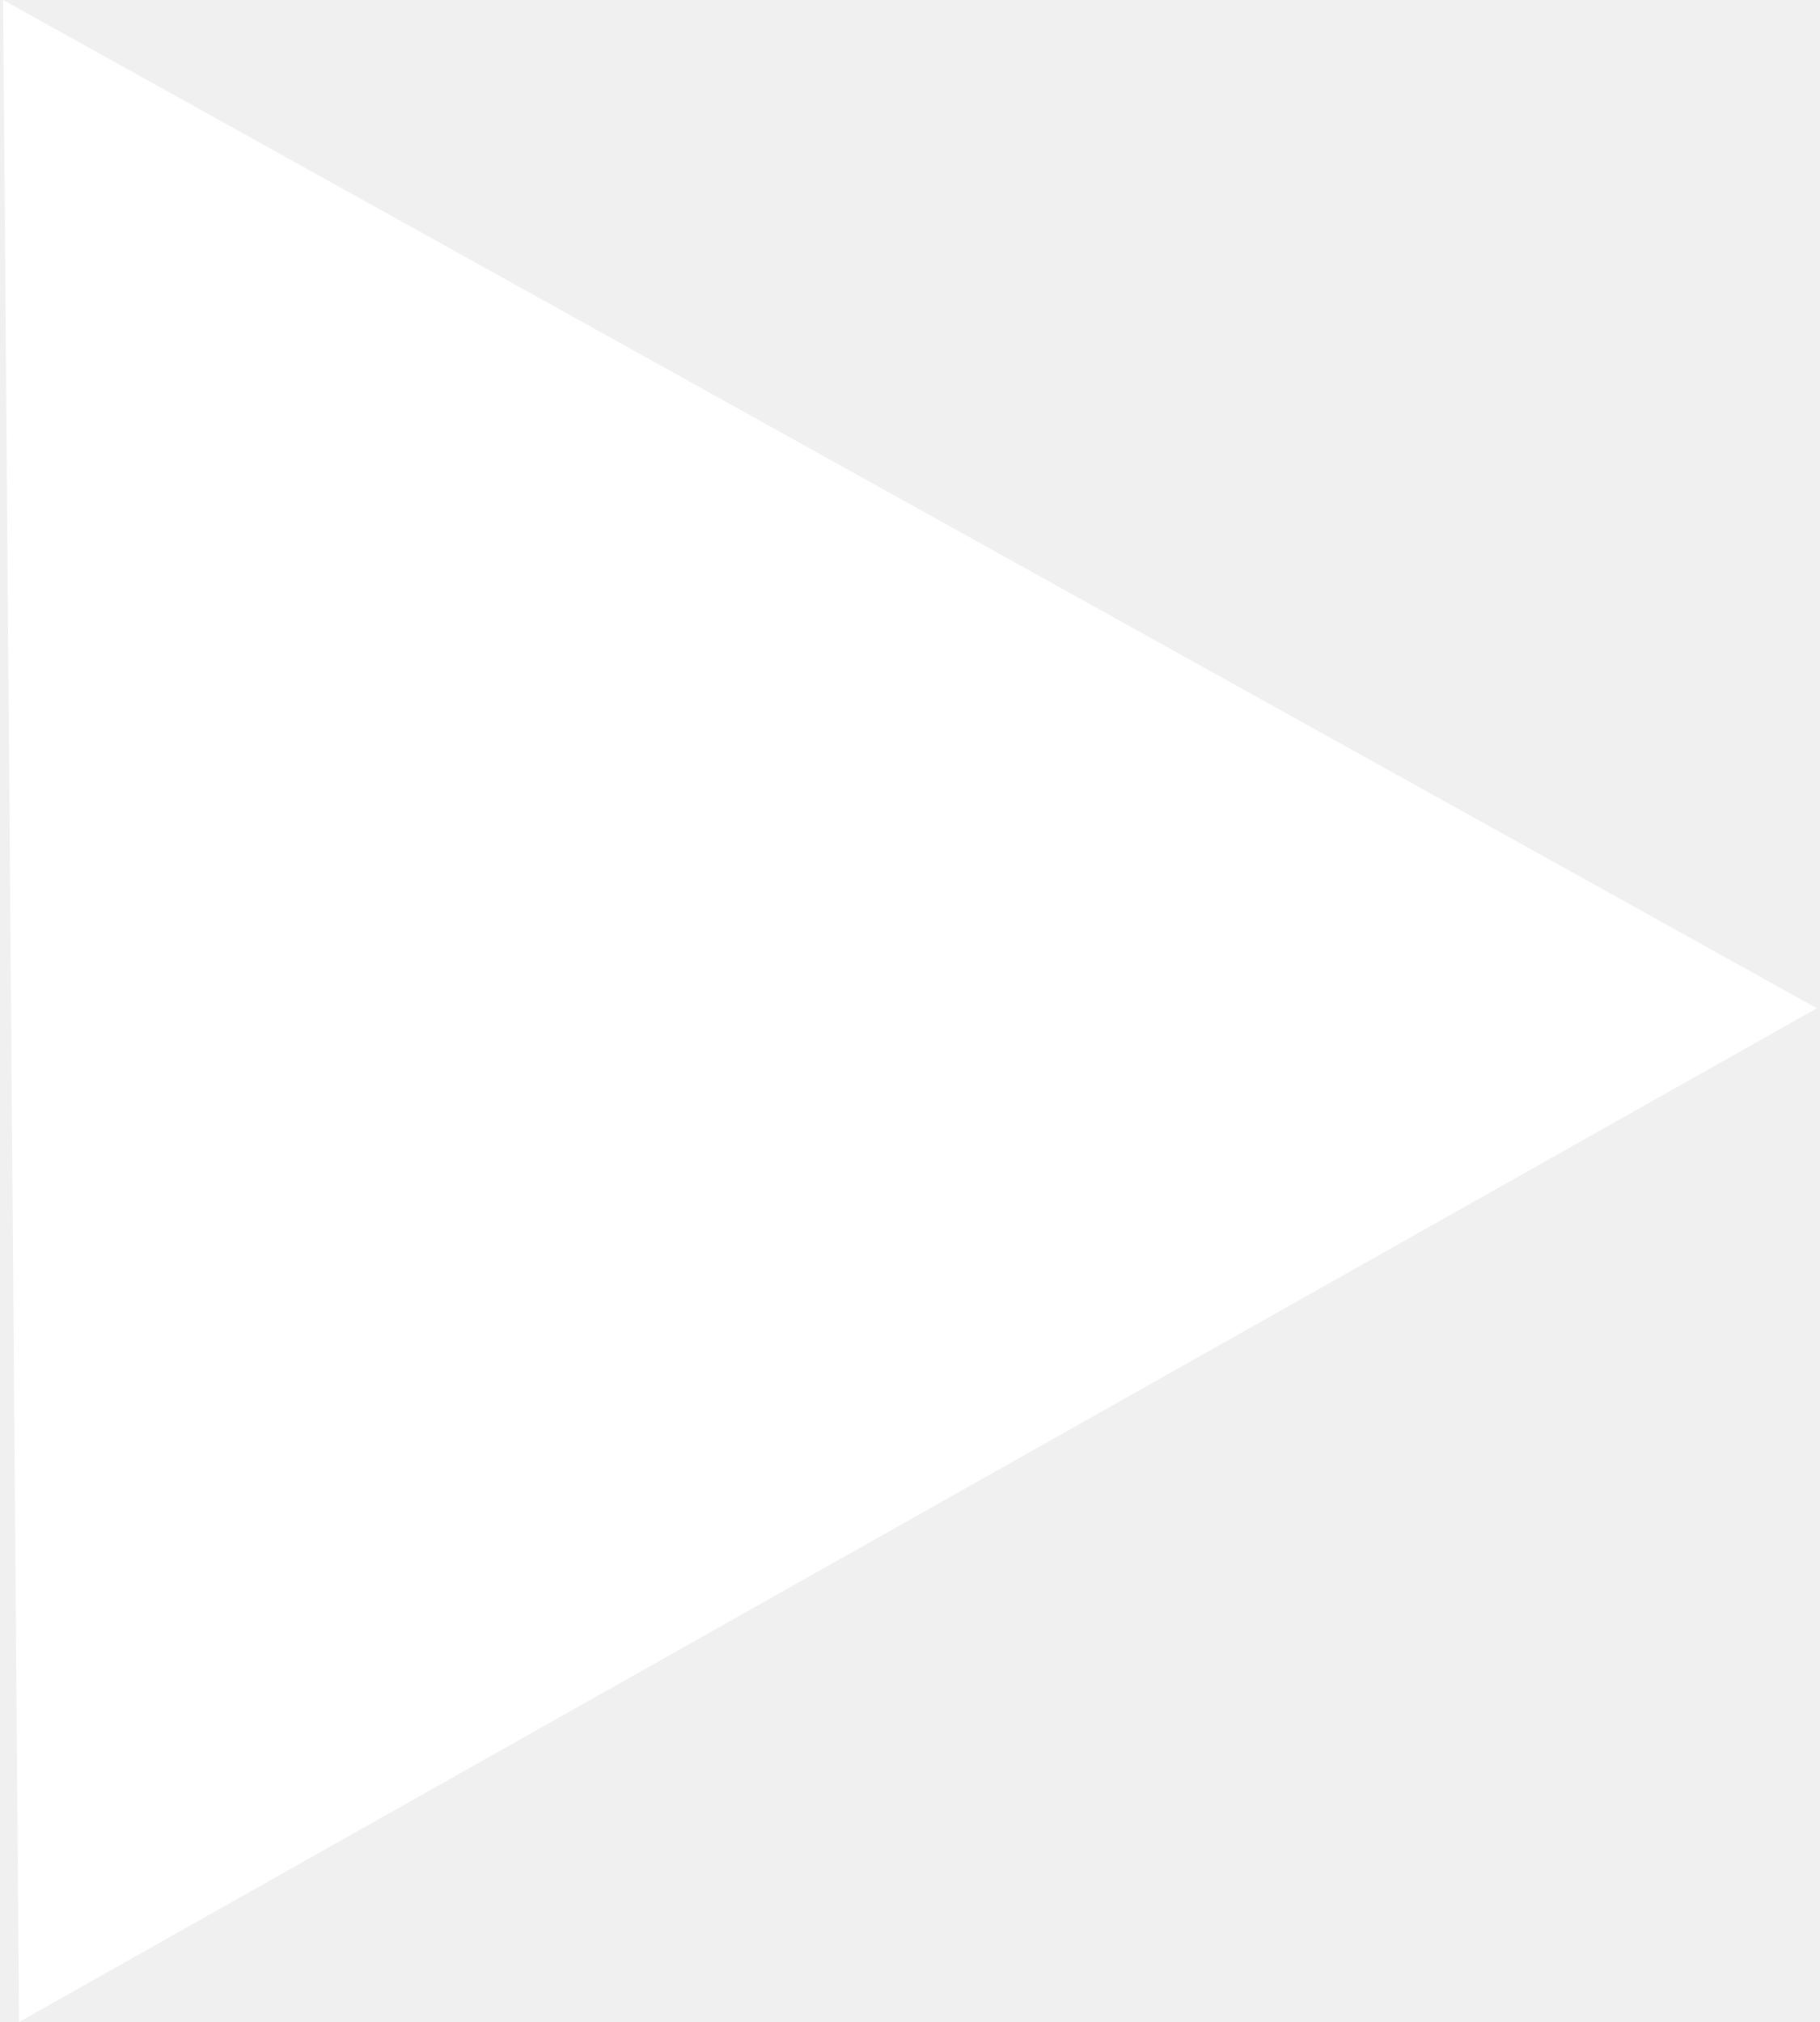
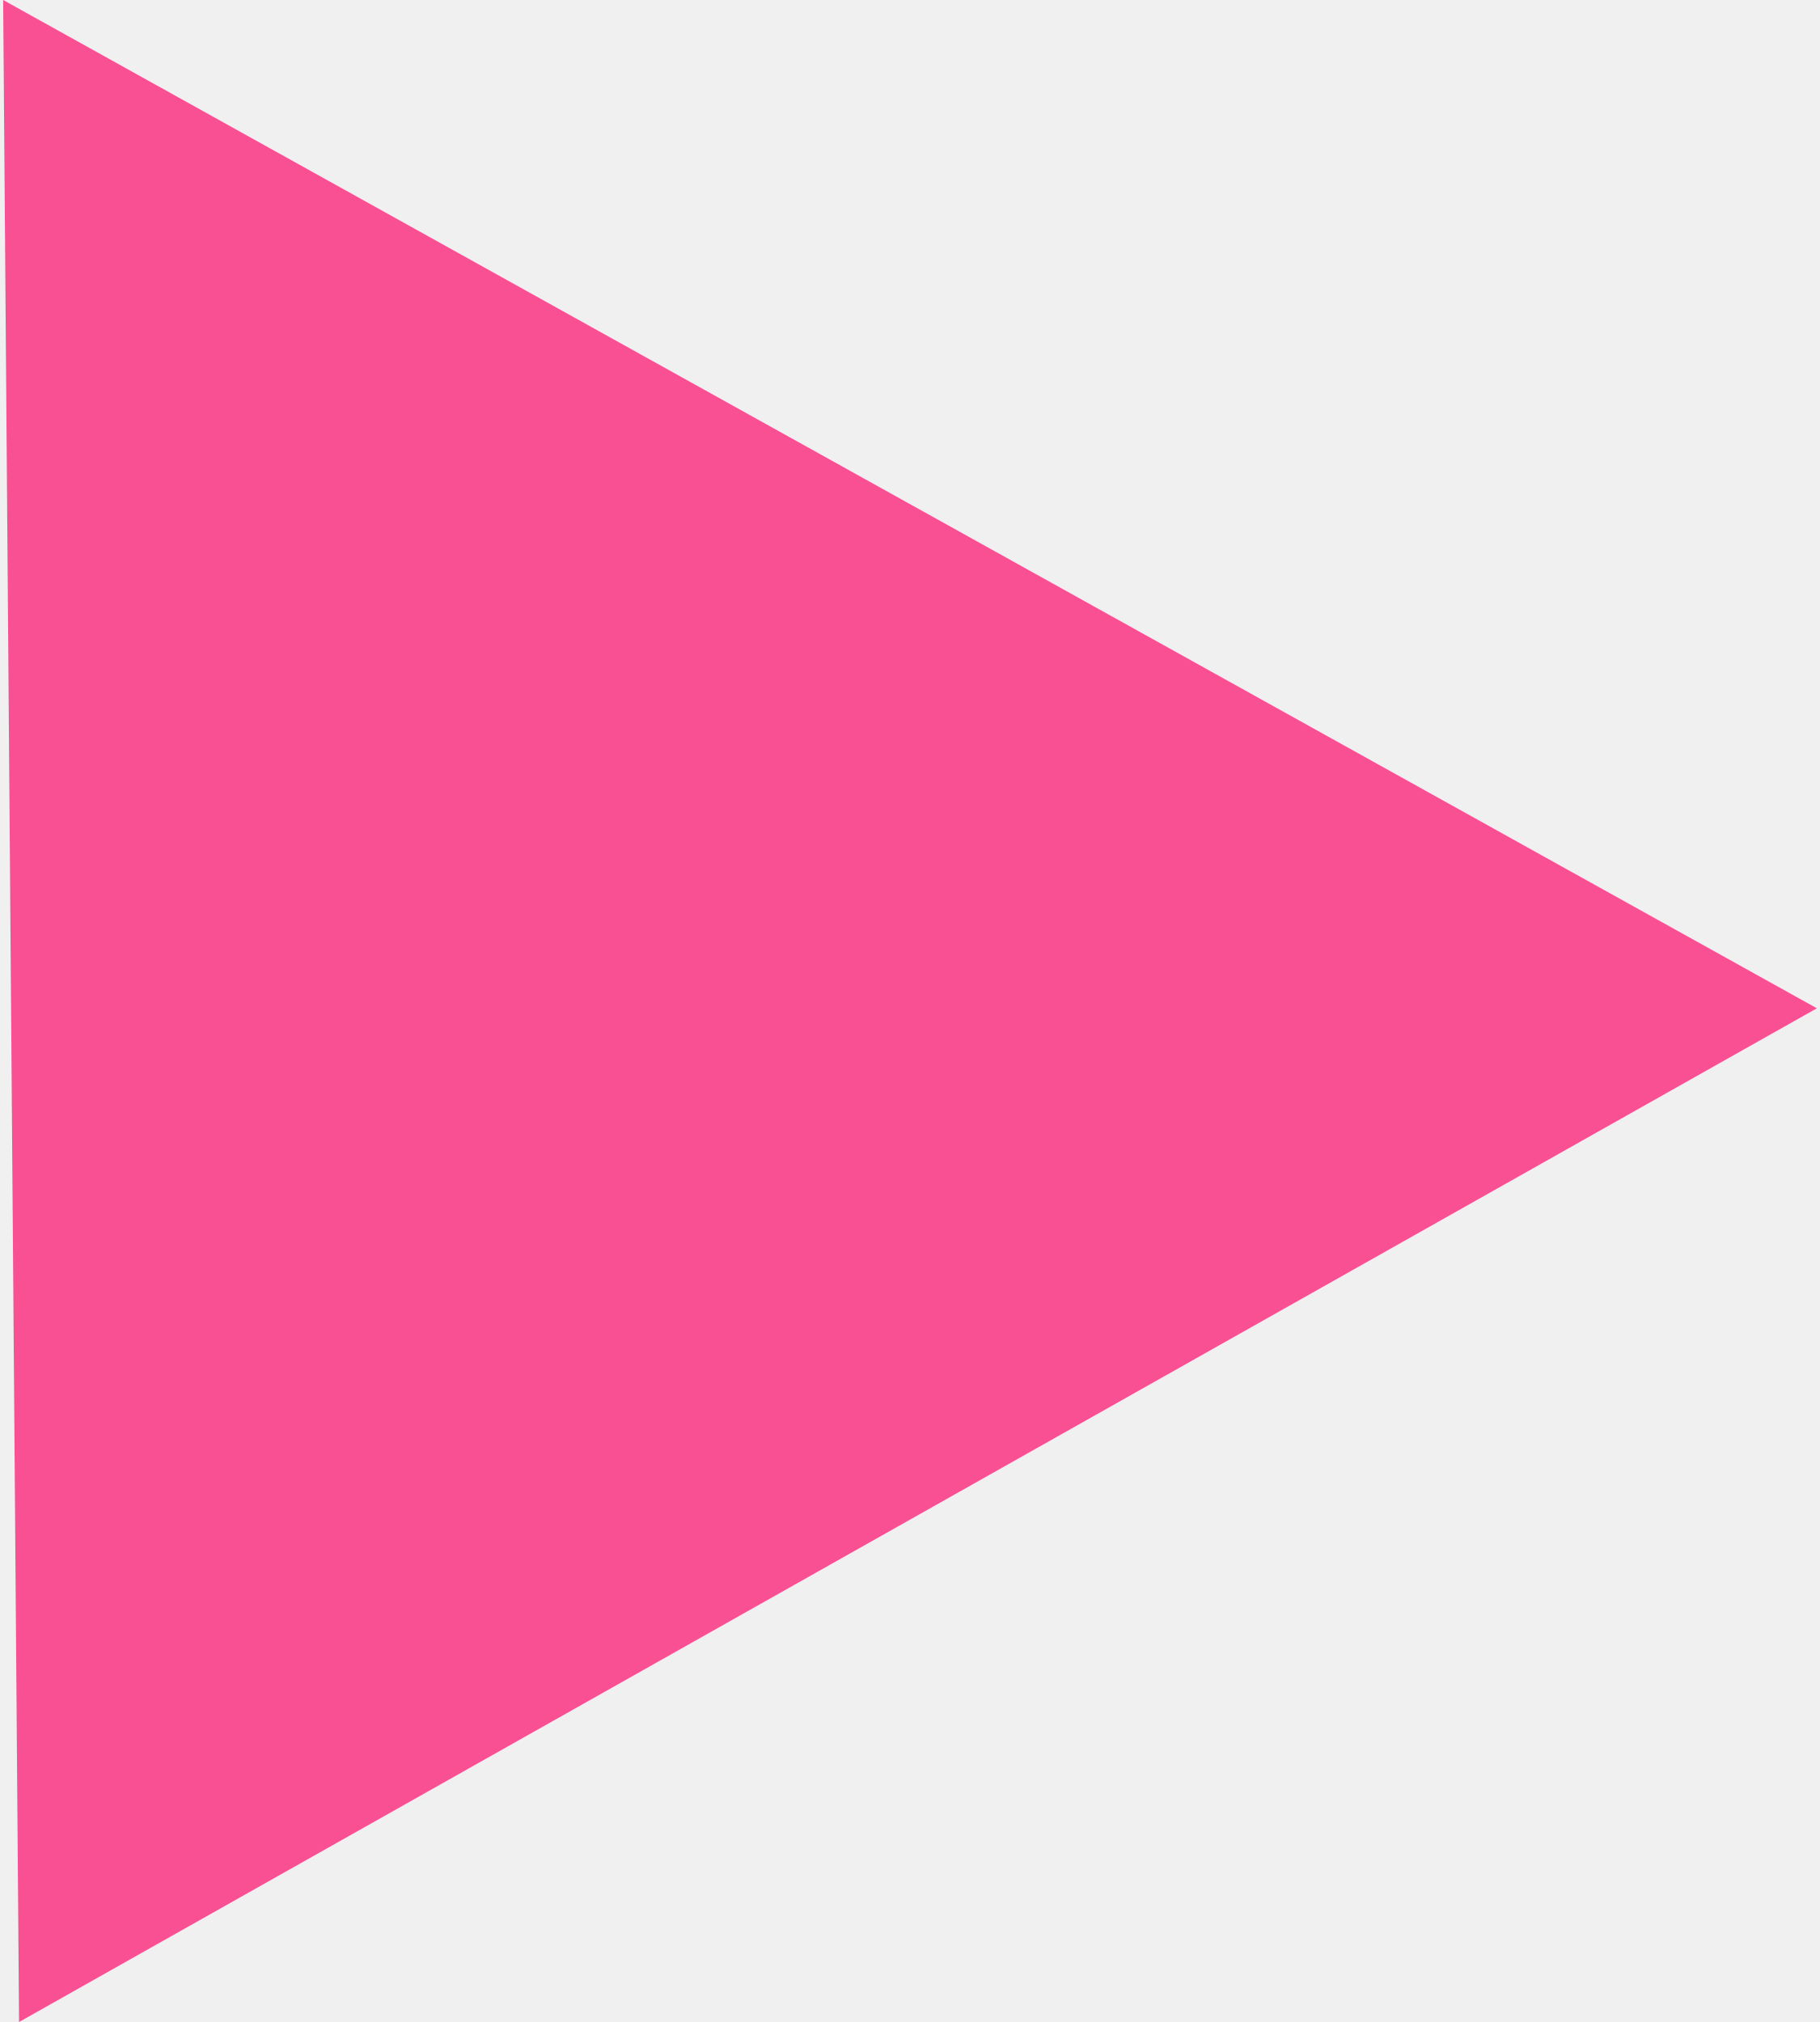
<svg xmlns="http://www.w3.org/2000/svg" width="45" height="50" overflow="hidden">
  <defs>
    <clipPath id="clip0">
      <rect x="0" y="0" width="45" height="50" />
    </clipPath>
  </defs>
  <g clip-path="url(#clip0)">
-     <path d="M0.58 0.847 43.908 24.935 0.96 49.155 0.58 0.847Z" fill="#FFFFFF" />
-     <path d="M42.893 24.938 1.082 1.693 1.449 48.31 42.893 24.938M44.922 24.932 0.471 50 0.077-3.78247e-06 44.922 24.932Z" fill="#FFFFFF" />
+     <path d="M44.922 24.933 0.471 50 0.078 2.74596e-15Z" fill="#F85093" />
  </g>
</svg>
